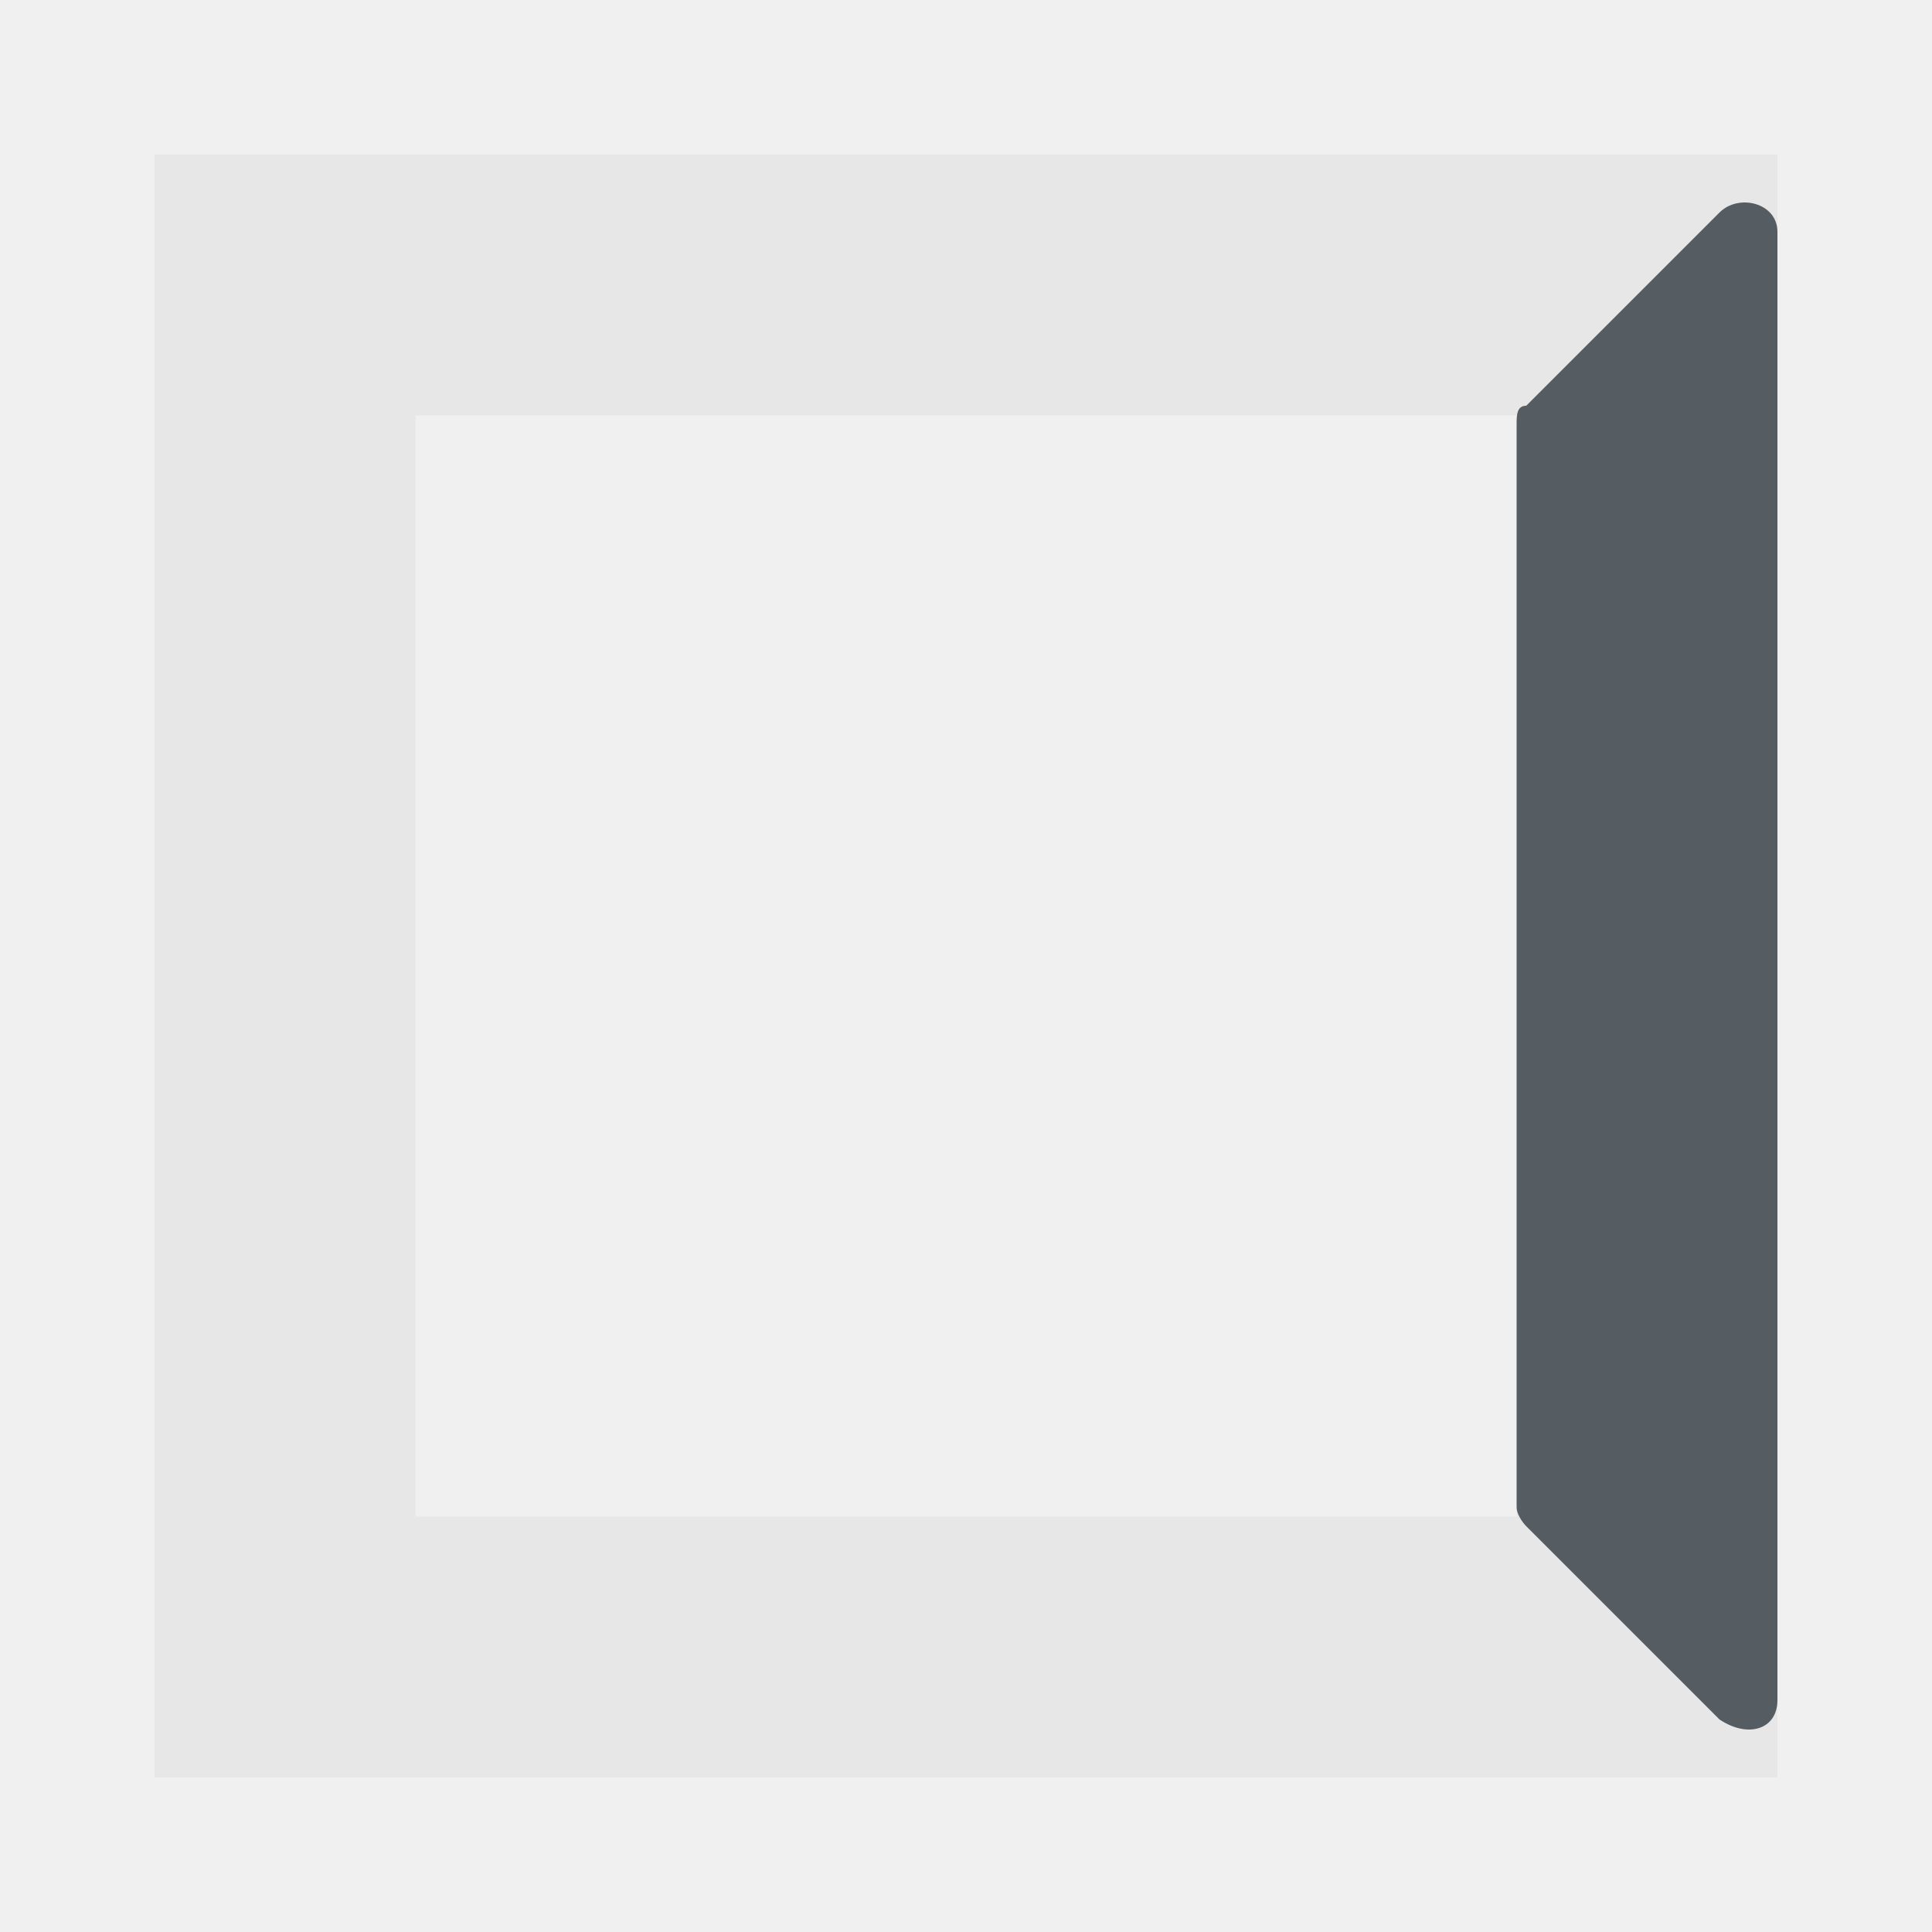
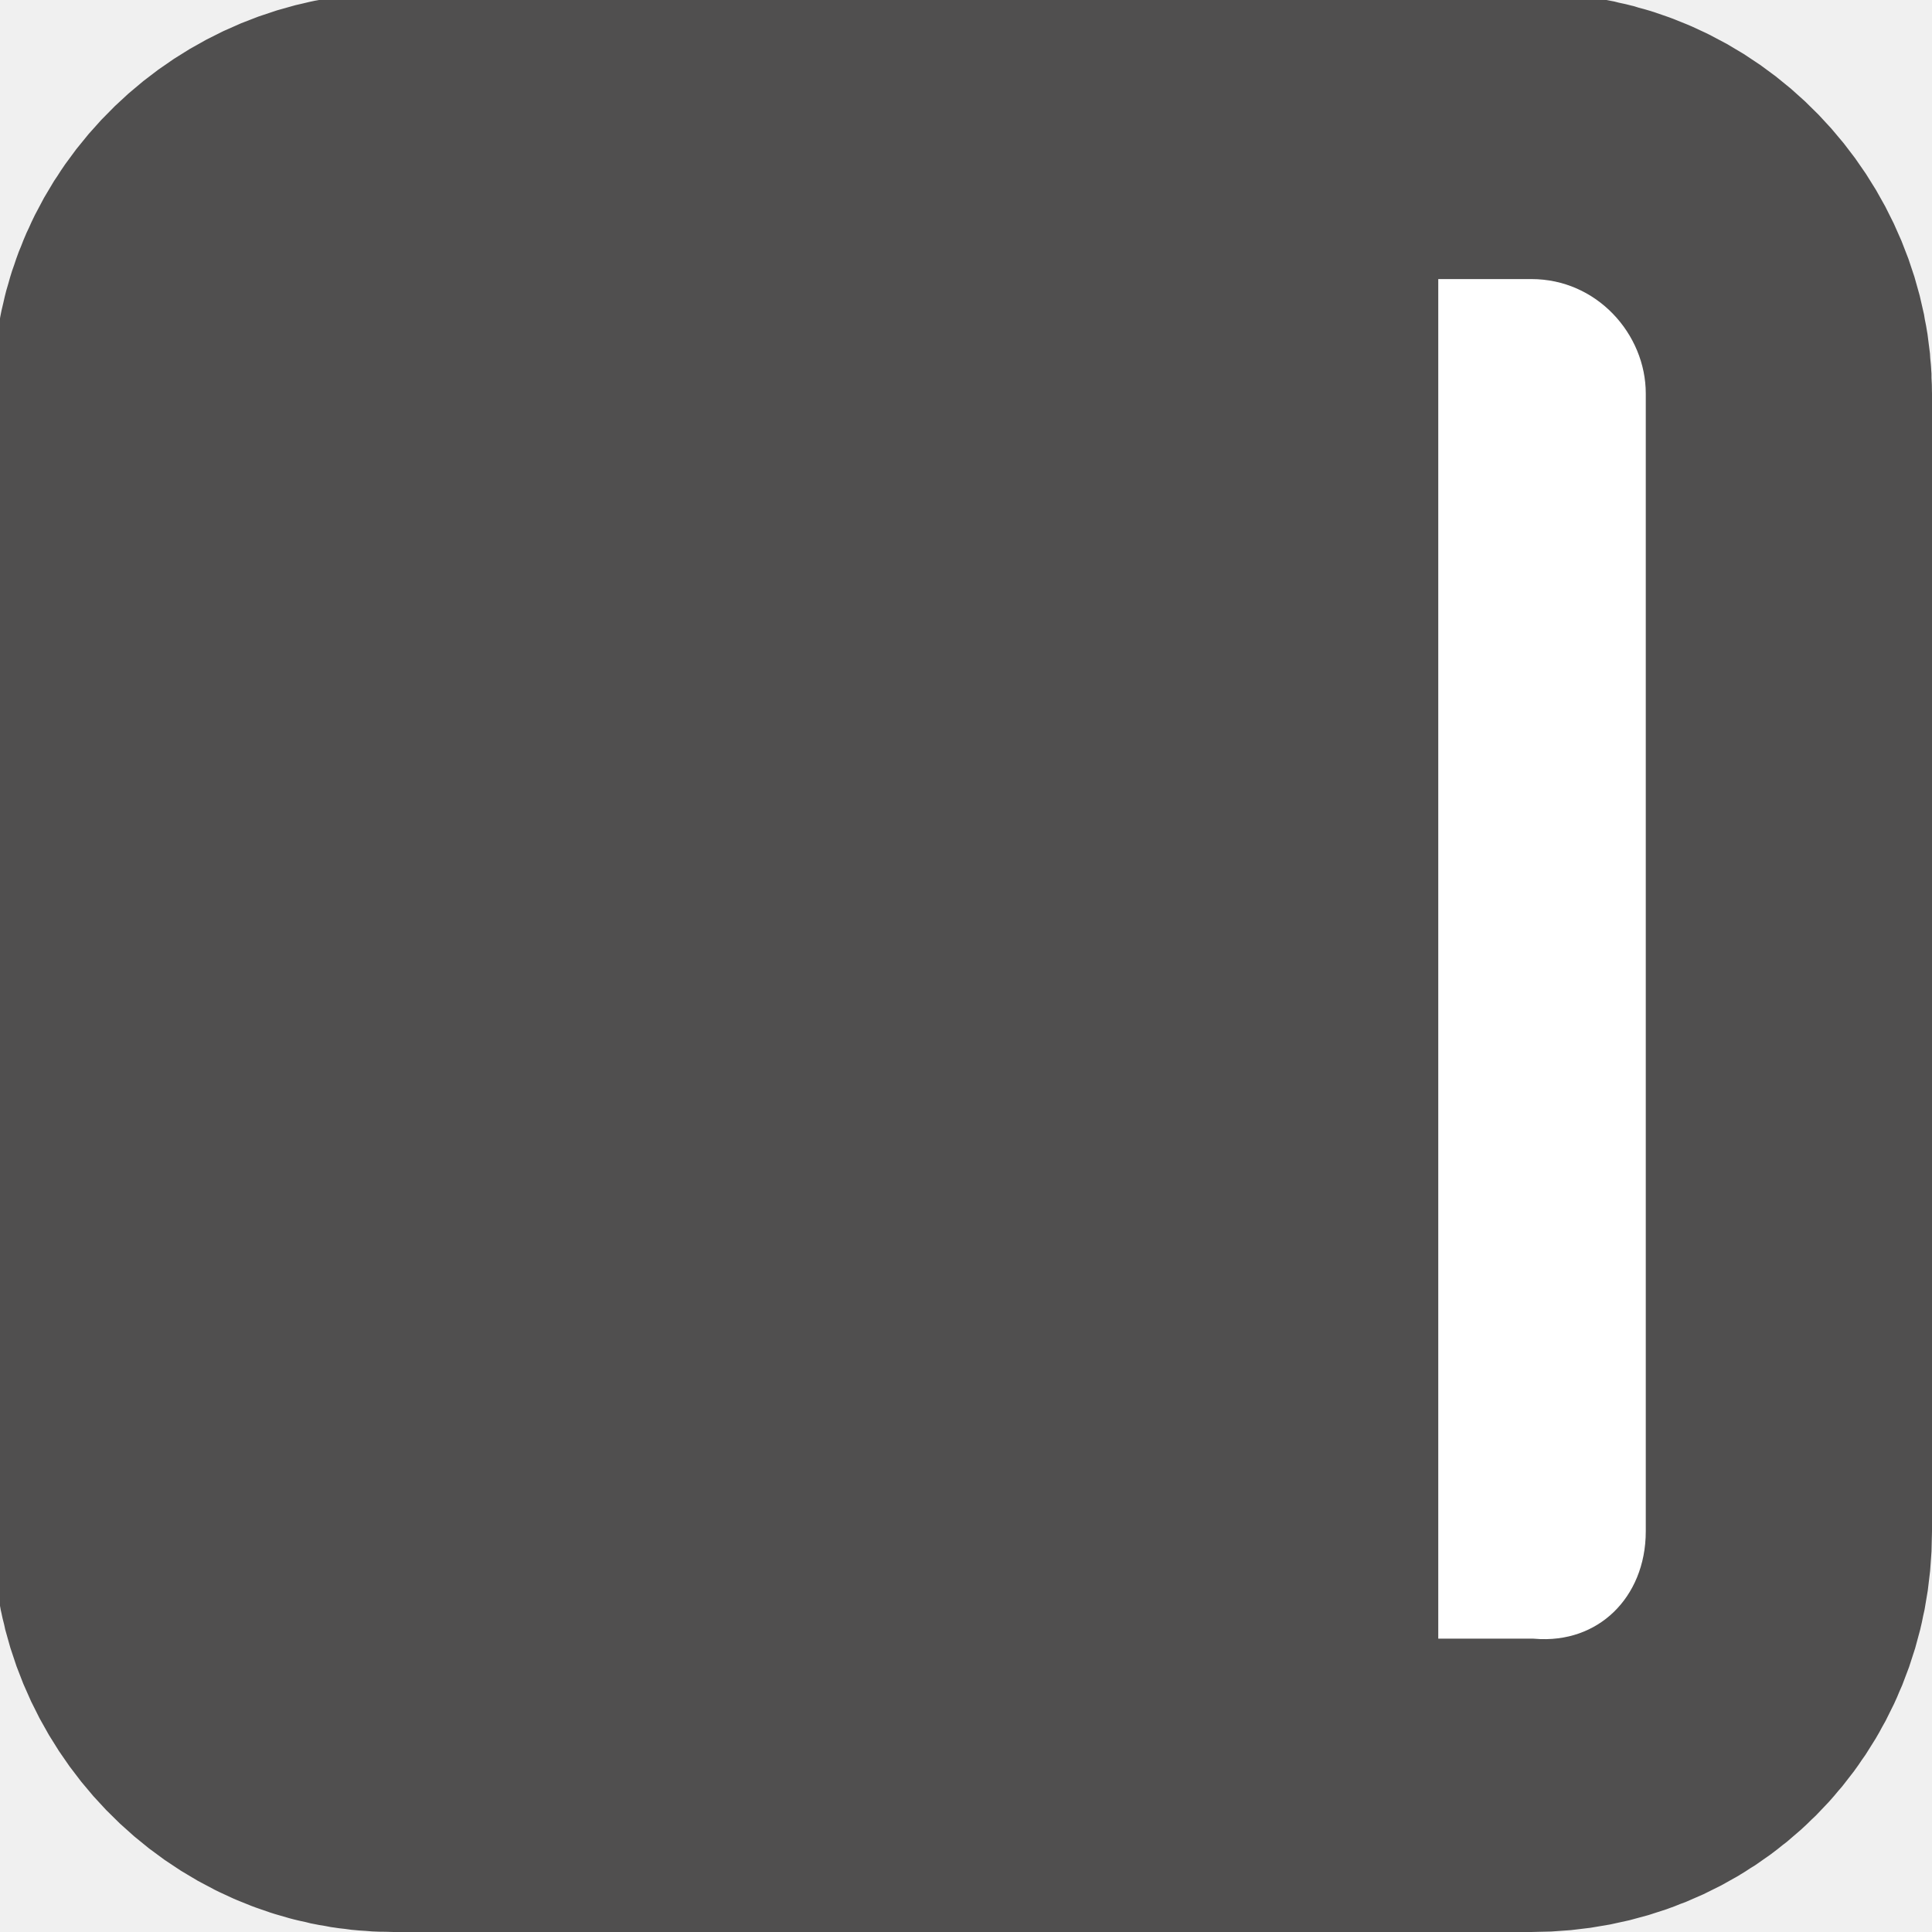
- <svg xmlns="http://www.w3.org/2000/svg" version="1.1" id="Layer_1" x="0px" y="0px" viewBox="0 0 20 20" style="enable-background:new 0 0 20 20;" xml:space="preserve">
+ <svg xmlns="http://www.w3.org/2000/svg" version="1.1" id="Layer_1" x="0px" y="0px" viewBox="0 0 27 27" style="enable-background:new 0 0 27 27;" xml:space="preserve">
  <style type="text/css">
- 	.st0{opacity:6.000000e-02;fill:#555D63;}
- 	.st1{fill:#555D63;}
+ 	.st0{fill-rule:evenodd;clip-rule:evenodd;fill:#504F4F;stroke:#504F4F;stroke-width:7;}
+ 	.st1{fill-rule:evenodd;clip-rule:evenodd;fill:#FFFFFF;stroke:#504F4F;}
</style>
-   <path class="st0" d="M1.6,1.6v16.8h16.8V1.6H1.6z M15.7,15.7H4.3V4.3h11.4V15.7z" />
-   <path class="st1" d="M15.7,15.6V4.4c0-0.1,0-0.2,0.1-0.2l2-2C18,2,18.4,2.1,18.4,2.4v15.2c0,0.3-0.3,0.4-0.6,0.2l-2-2  C15.8,15.8,15.7,15.7,15.7,15.6z" />
+   <g id="Page-1">
+     <g id="Icons" transform="translate(-60, -147)">
+       <g id="Right" transform="translate(103, 190) scale(1, -1) rotate(90) translate(-103, -190) translate(64, 151)">
+         <path id="Rectangle" class="st0" d="M60.6,58.5h15.9c1.1,0,2.1,0.9,2.1,2.1v15.9c0,1.1-0.9,2.1-2.1,2.1H60.6     c-1.1,0-2.1-0.9-2.1-2.1V60.6C58.5,59.4,59.4,58.5,60.6,58.5z" />
+         <path class="st1" d="M60.6,58.5h15.9c1.1,0,2.1,0.9,2.1,2.1v1.8l0,0h-20v-1.8C58.5,59.4,59.4,58.5,60.6,58.5z" />
+       </g>
+     </g>
+   </g>
</svg>
